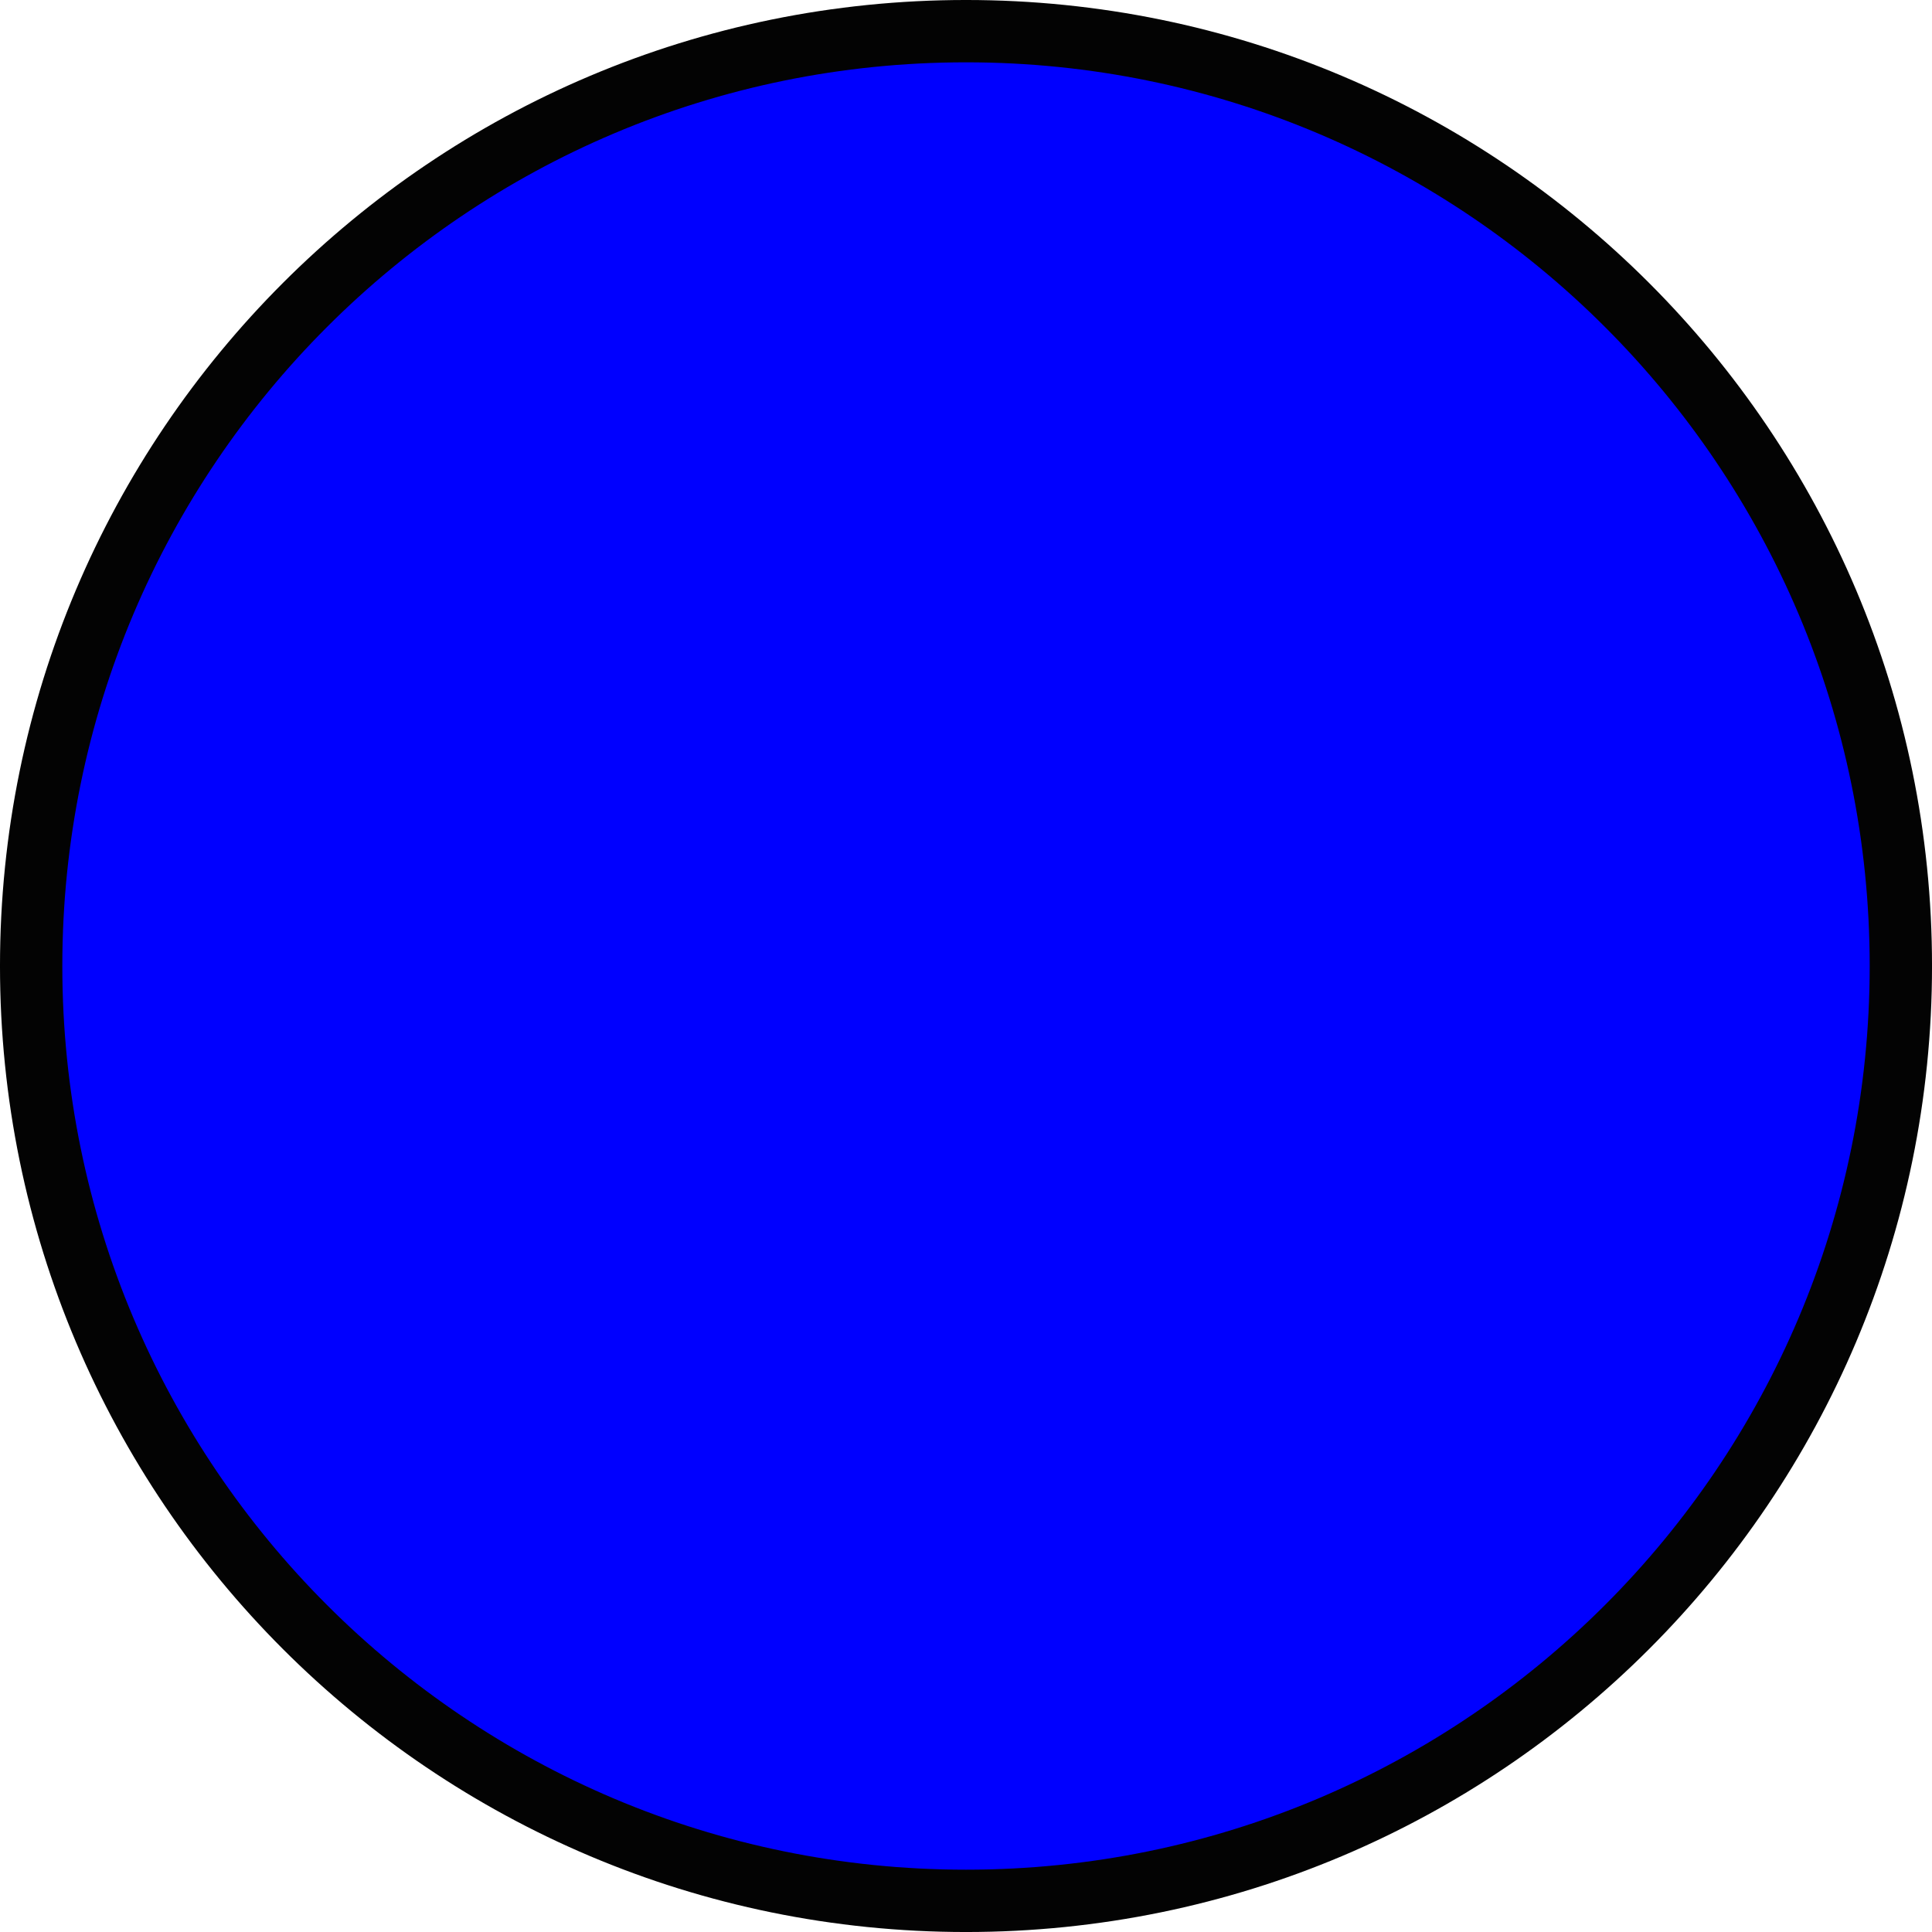
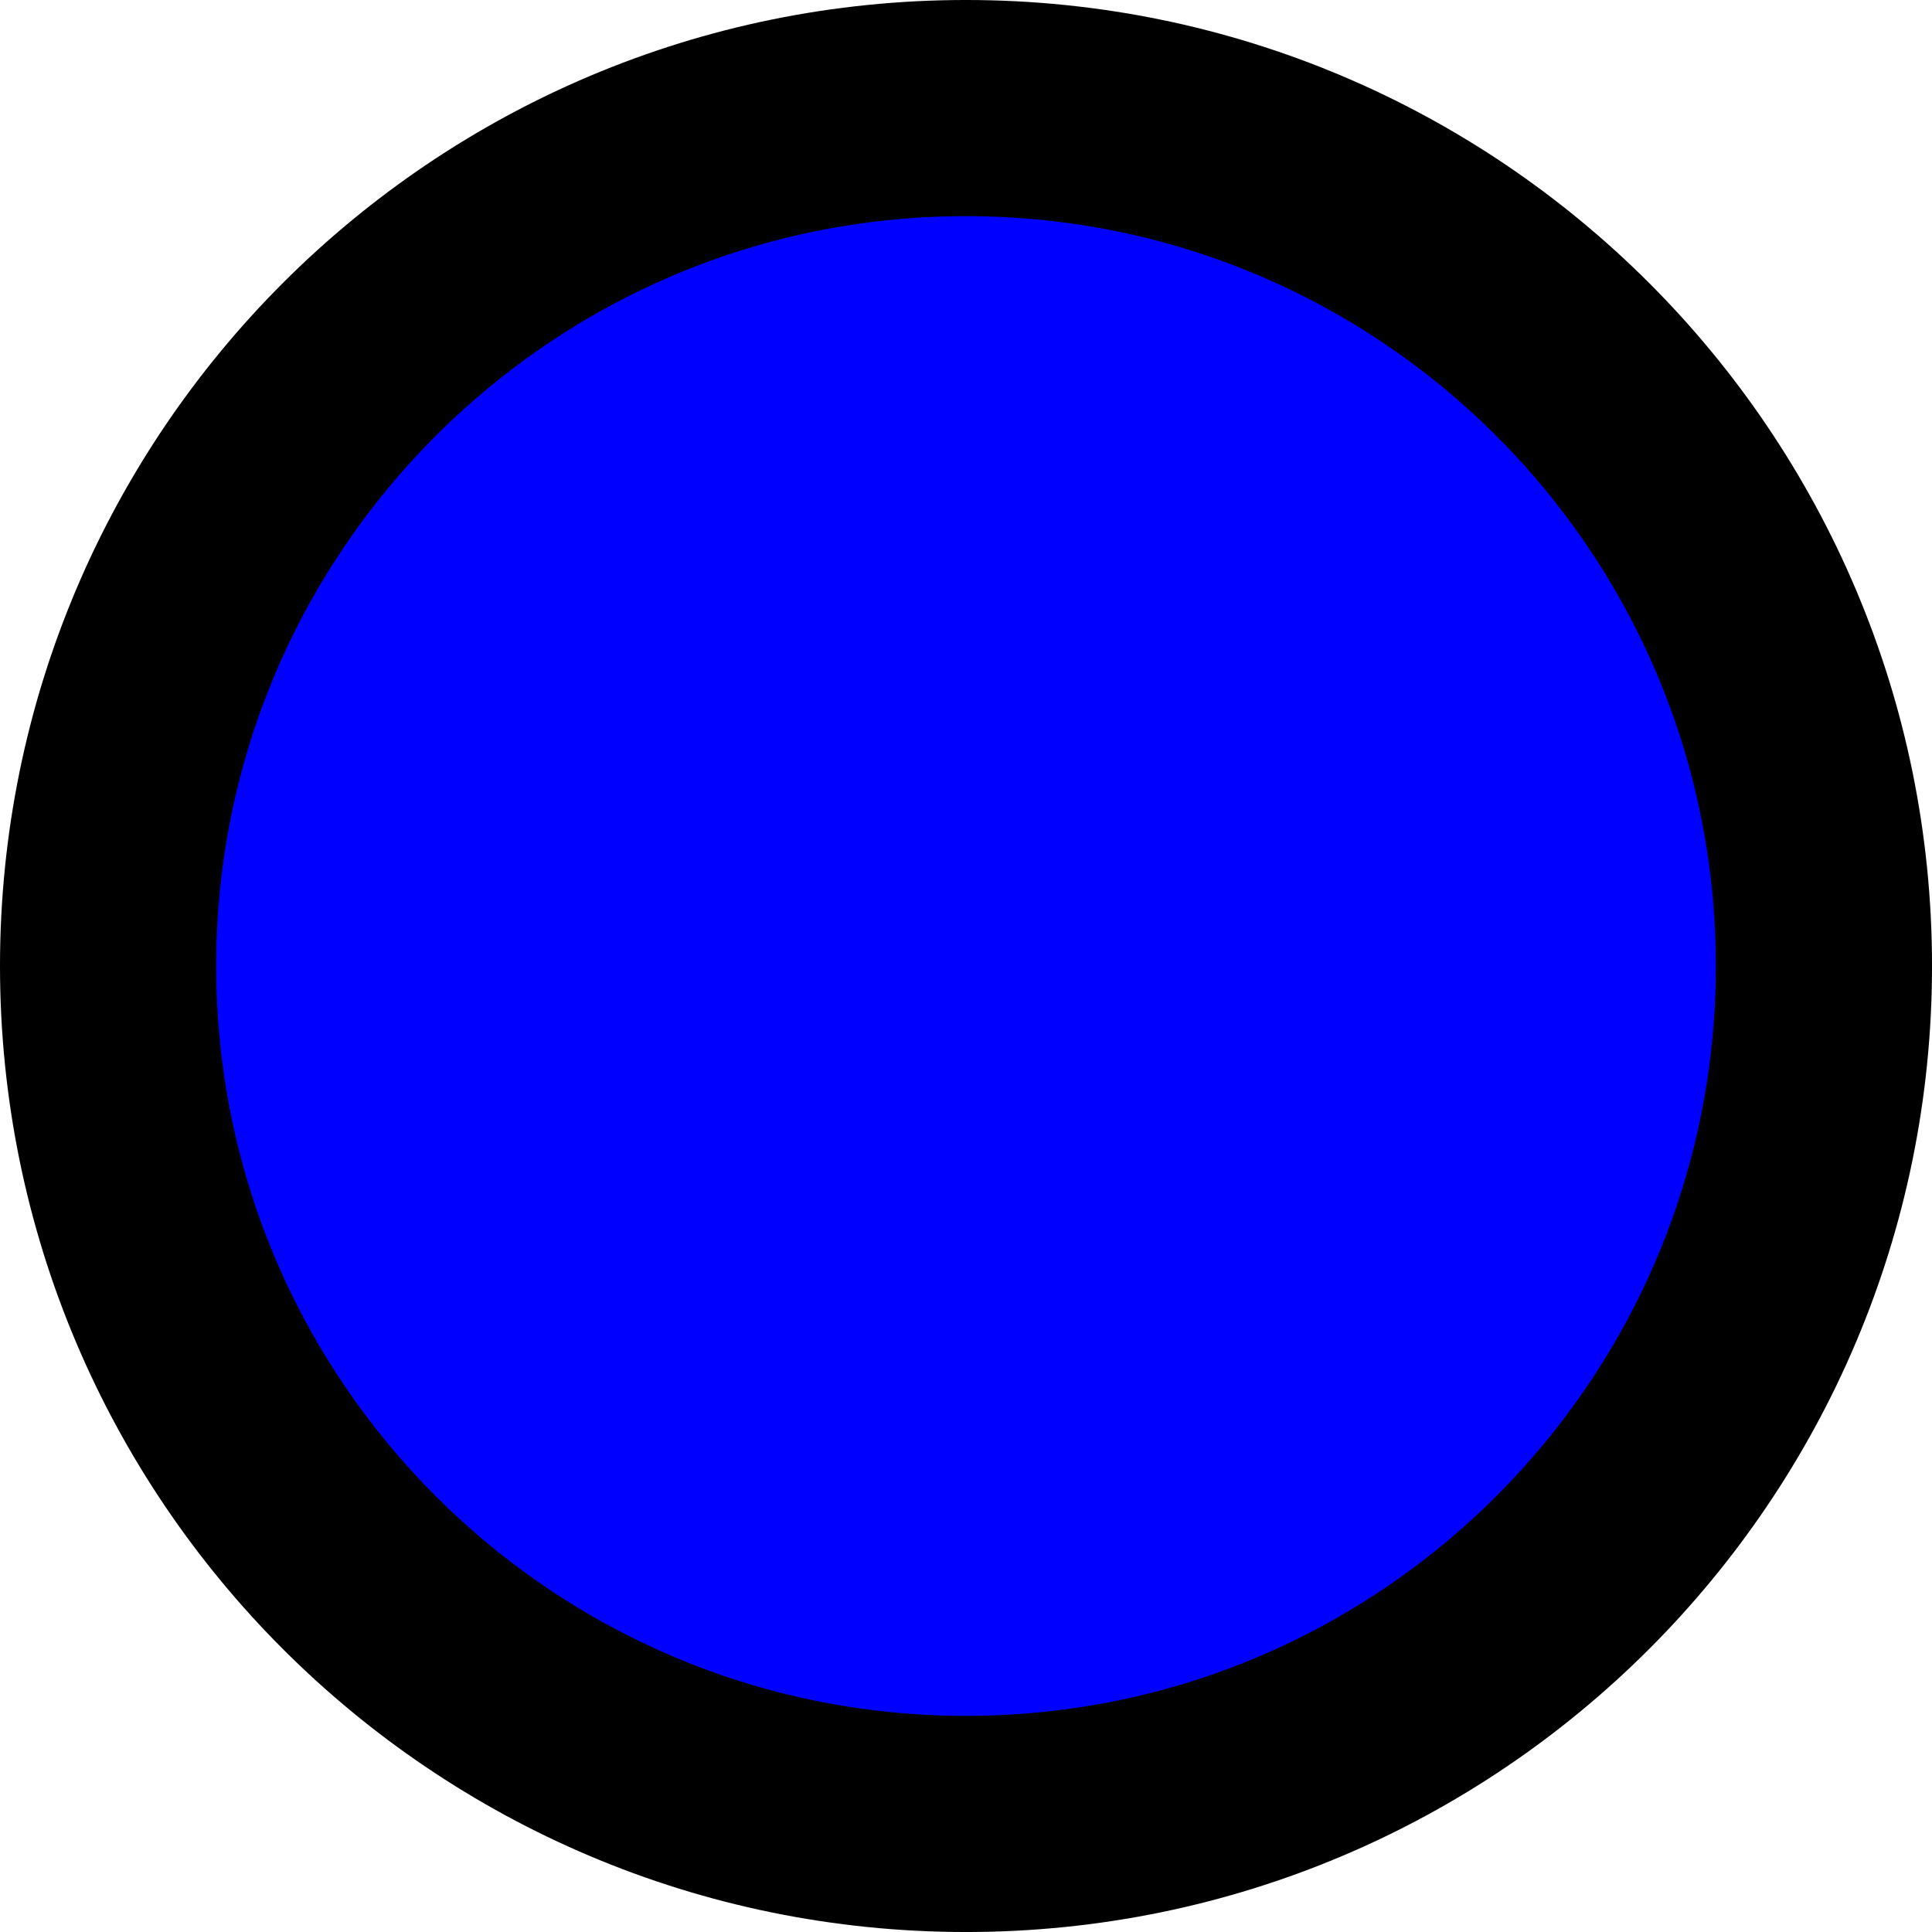
- <svg xmlns="http://www.w3.org/2000/svg" width="82.021mm" height="82.021mm" viewBox="0 0 82.021 82.021" version="1.1" id="svg8">
+ <svg xmlns="http://www.w3.org/2000/svg" width="89.375mm" height="89.375mm" viewBox="0 0 89.375 89.375" version="1.1" id="svg8">
  <defs id="defs2" />
-   <g id="layer1" transform="translate(-27.78125,-69.26933)">
-     <circle style="opacity:1;fill:#0000ff;fill-opacity:1;stroke:#030303;stroke-width:2.646;stroke-linejoin:round;stroke-miterlimit:4;stroke-dasharray:none;stroke-opacity:1" id="path4518" cx="68.792" cy="110.28" r="39.688" />
+   <g id="layer1" transform="translate(-24.10416,-65.59225)">
+     <circle style="opacity:1;fill:#0000ff;fill-opacity:1;stroke:#000000;stroke-width:10;stroke-linejoin:round;stroke-miterlimit:4;stroke-dasharray:none;stroke-opacity:1" id="path4518" cx="68.792" cy="110.28" r="39.688" />
  </g>
</svg>
